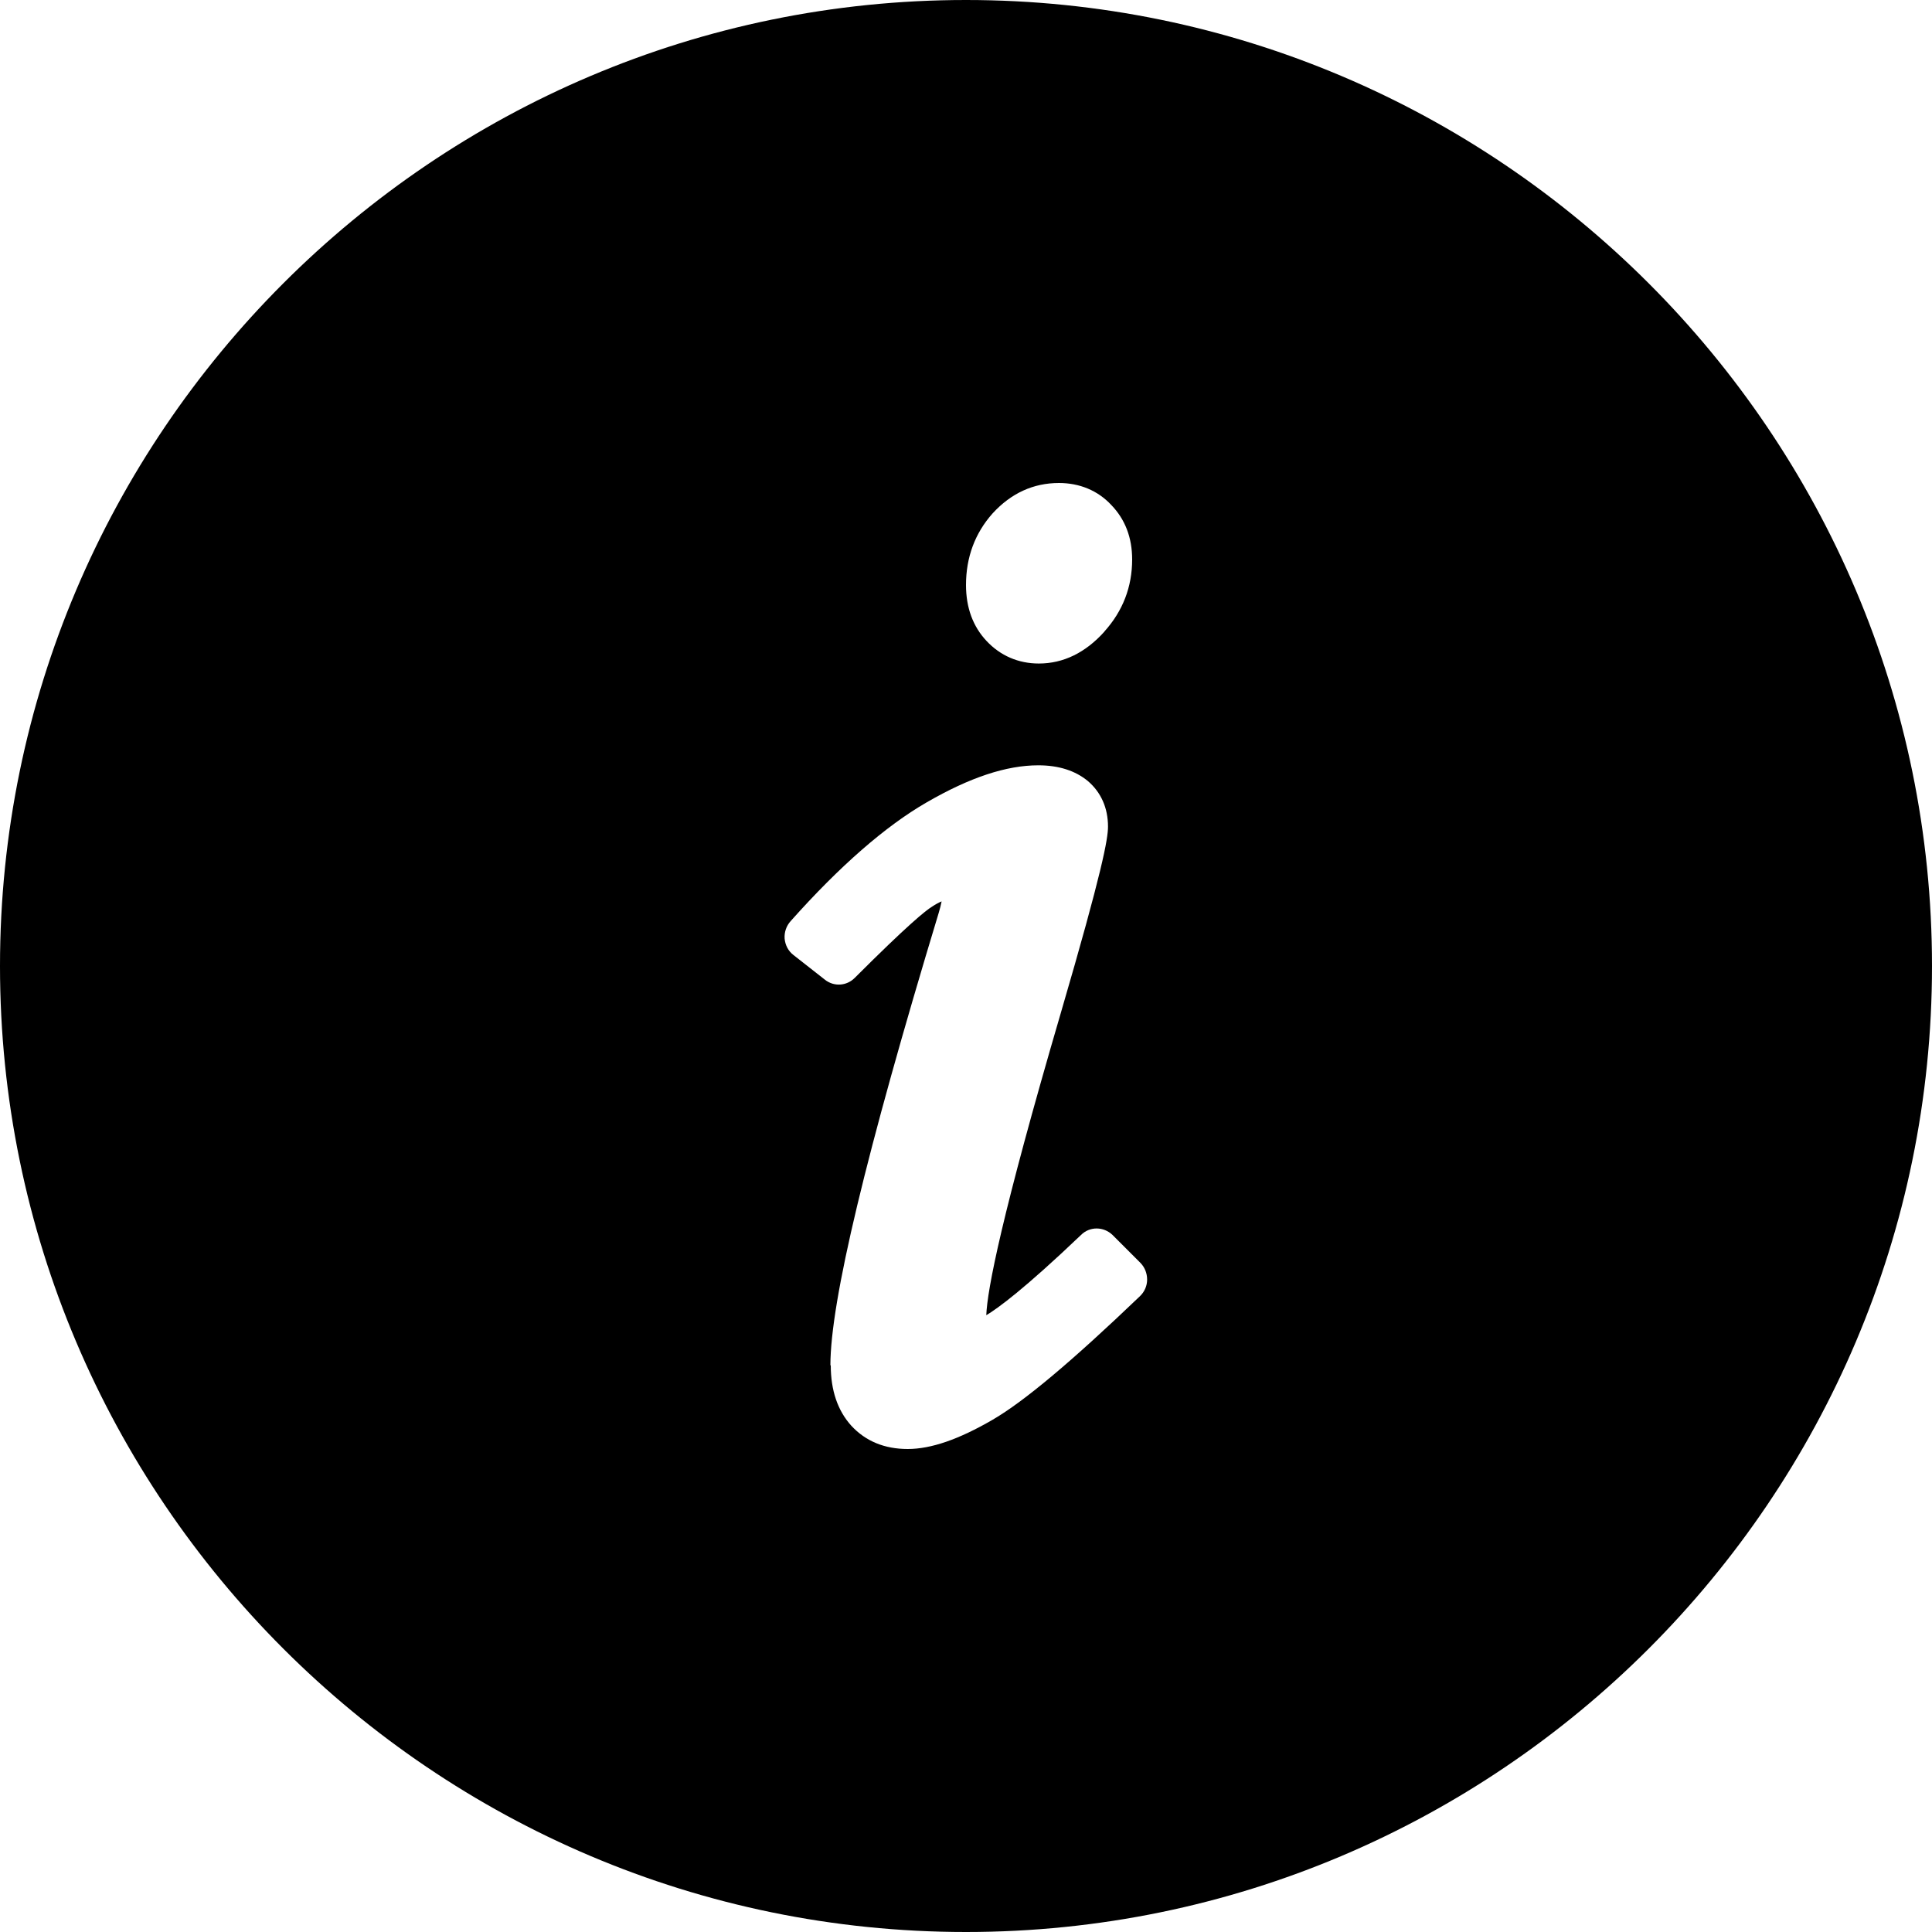
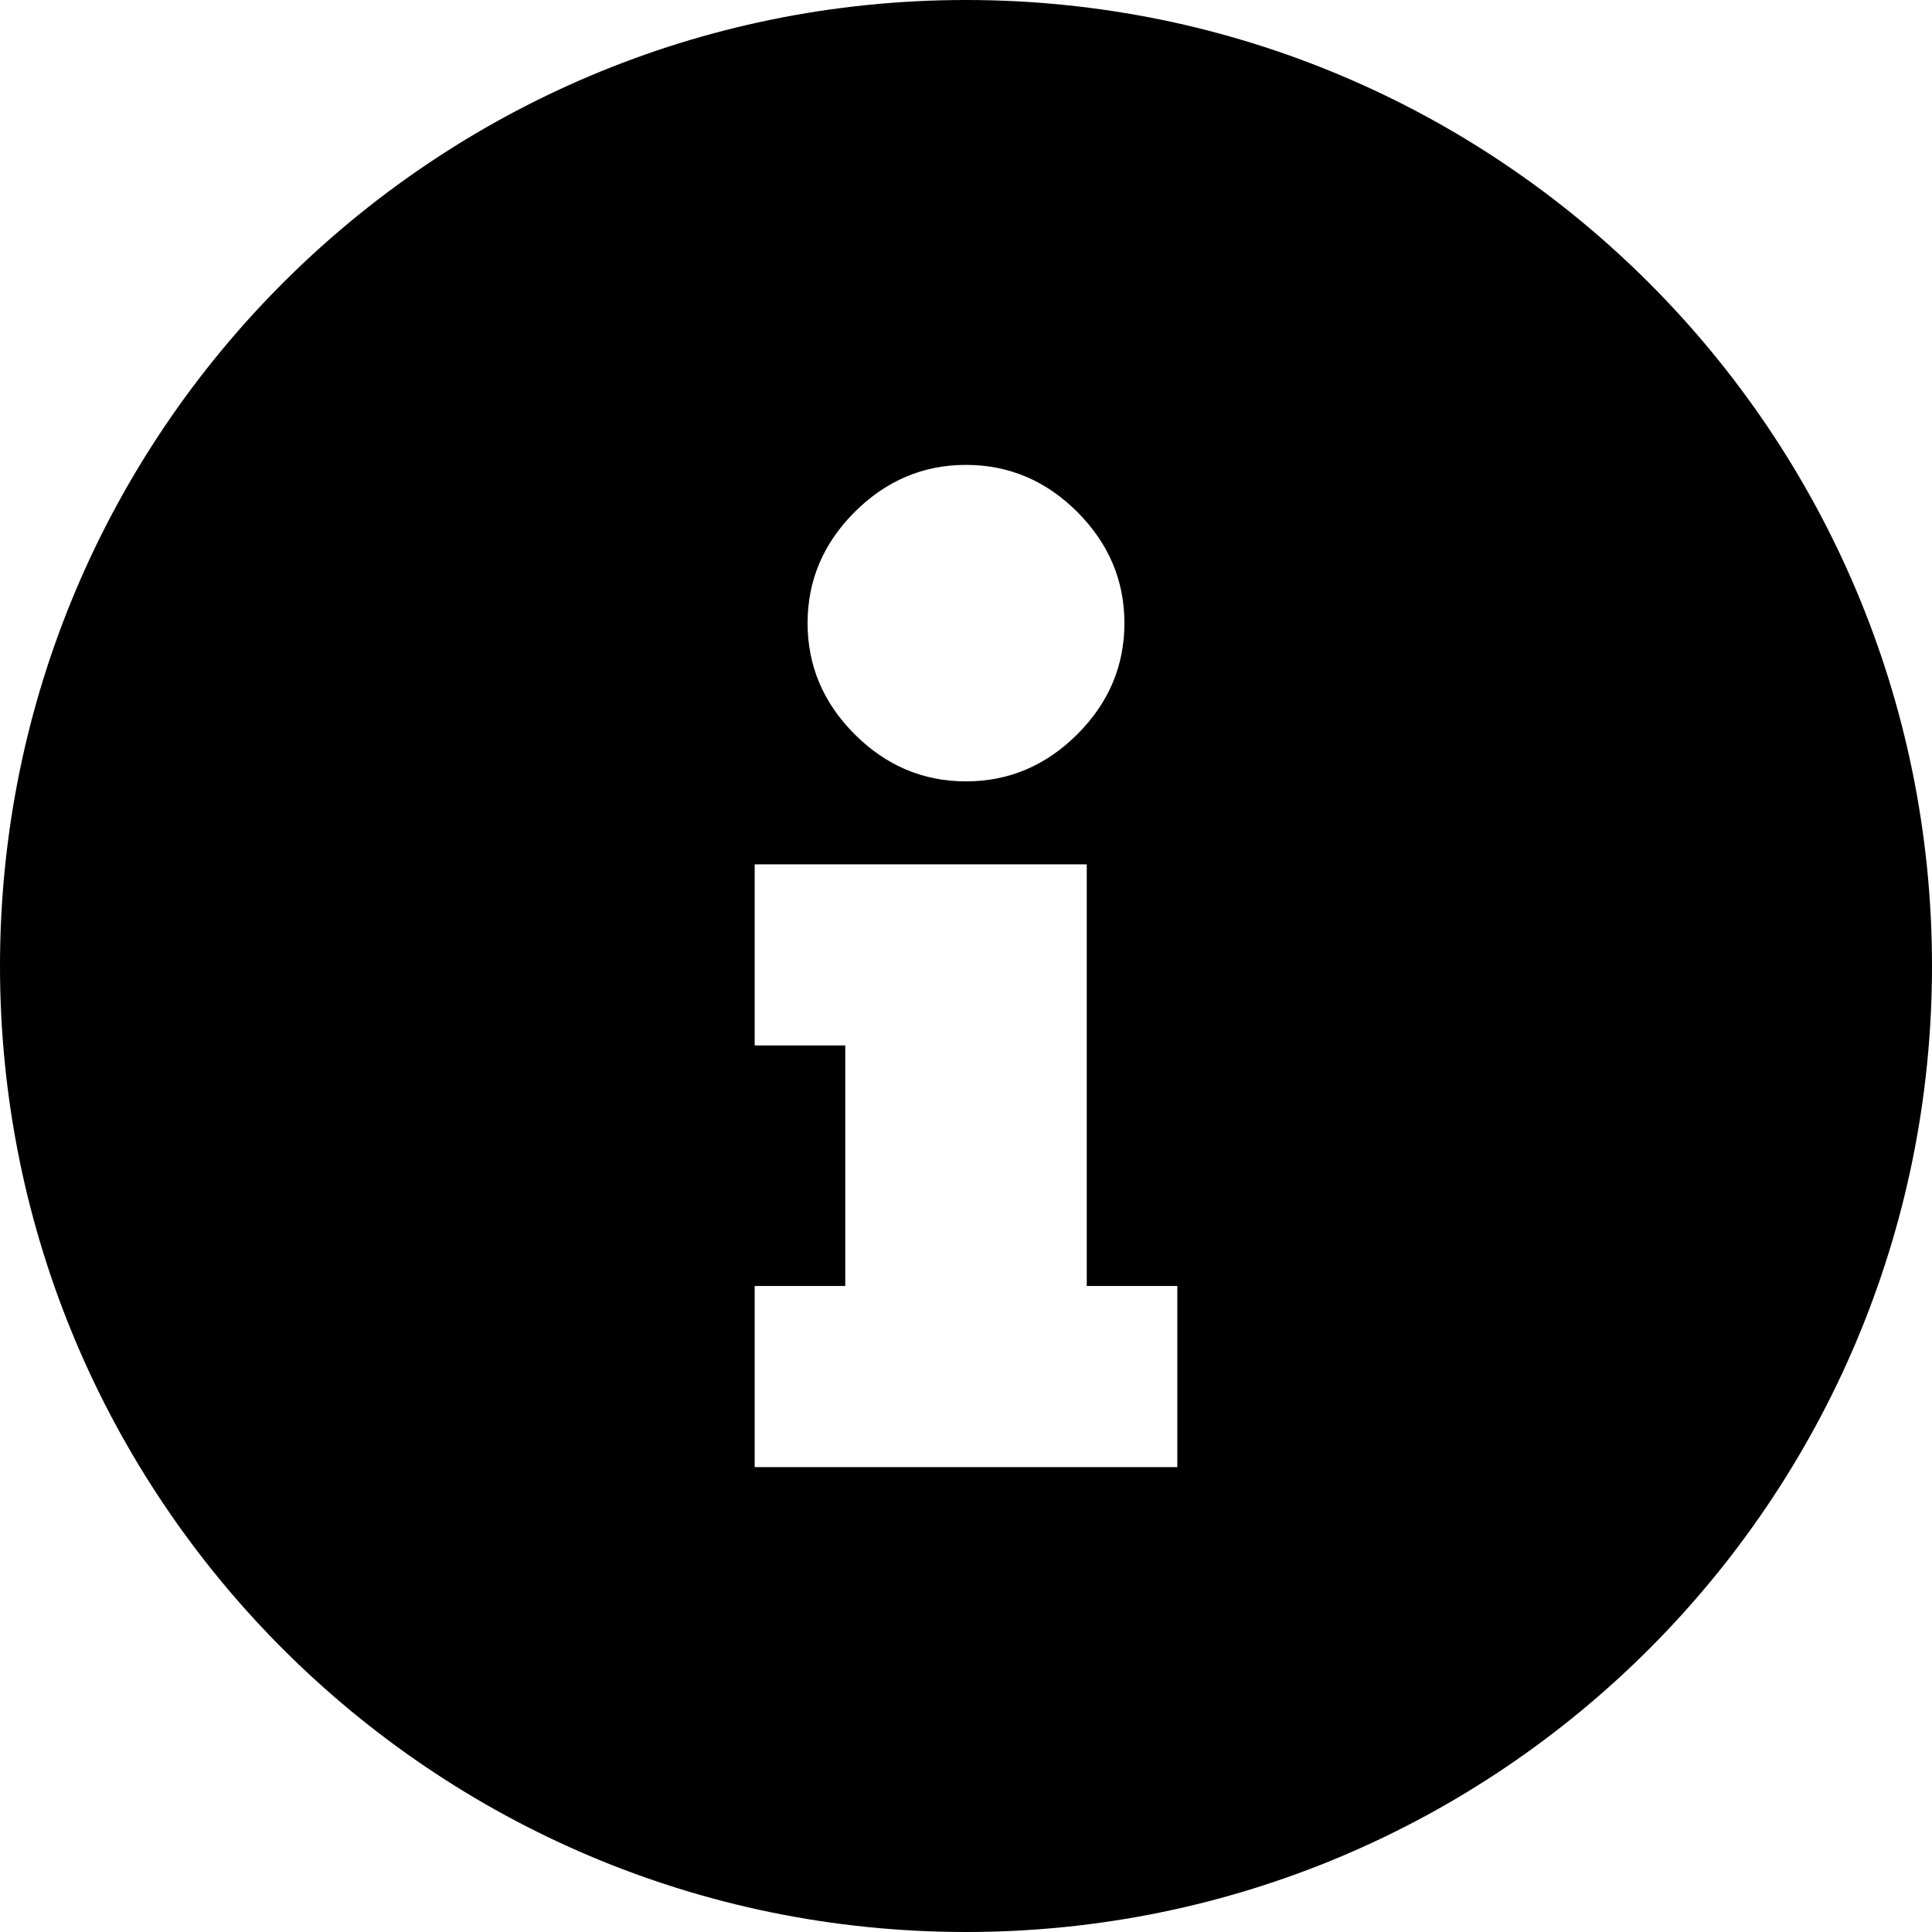
<svg xmlns="http://www.w3.org/2000/svg" id="icon-circle-info" viewBox="0 0 16 16">
-   <path d="M8 16c-4.41 0-8-3.59-8-8s3.59-8 8-8 8 3.59 8 8-3.59 8-8 8zm-1.12-4.693c0 .207.057.375.17.5.118.128.275.193.467.193.194 0 .424-.08.703-.242.262-.152.66-.487 1.22-1.023.038-.036.06-.086.06-.138 0-.053-.02-.103-.057-.14l-.23-.23c-.073-.07-.188-.072-.26 0-.472.45-.692.61-.785.665.008-.21.125-.822.618-2.506.345-1.18.39-1.44.39-1.54 0-.154-.057-.284-.167-.378-.103-.085-.24-.13-.41-.13-.265 0-.567.1-.925.307-.34.196-.72.527-1.126.983-.036.04-.054.092-.05.146.005.053.03.102.073.135l.26.204c.075.06.18.053.247-.014.44-.44.59-.56.64-.59.03-.02.057-.035.08-.044-.006.03-.014.062-.024.095-.604 1.994-.897 3.22-.897 3.747zM9.146 5.23c.153-.17.23-.37.23-.597 0-.18-.058-.332-.172-.45C9.092 4.062 8.94 4 8.77 4c-.213 0-.397.085-.55.252-.145.163-.22.362-.22.593 0 .188.058.344.17.463.114.122.264.187.433.187.204 0 .387-.09.544-.265z" fill-rule="evenodd" />
+   <path d="M8 16A8 8 0 1 1 8 0a8 8 0 0 1 0 16zM8 3.85c-.354 0-.661.13-.922.39-.26.26-.39.567-.39.92 0 .354.13.661.39.921s.568.39.922.39c.354 0 .661-.13.922-.39.26-.26.39-.567.39-.92 0-.354-.13-.66-.39-.921-.26-.26-.568-.39-.922-.39zm1 4.808v-1.5H6.25v1.5H7v1.992h-.75v1.5h3.5v-1.5H9V8.658z" fill-rule="nonzero" />
</svg>
